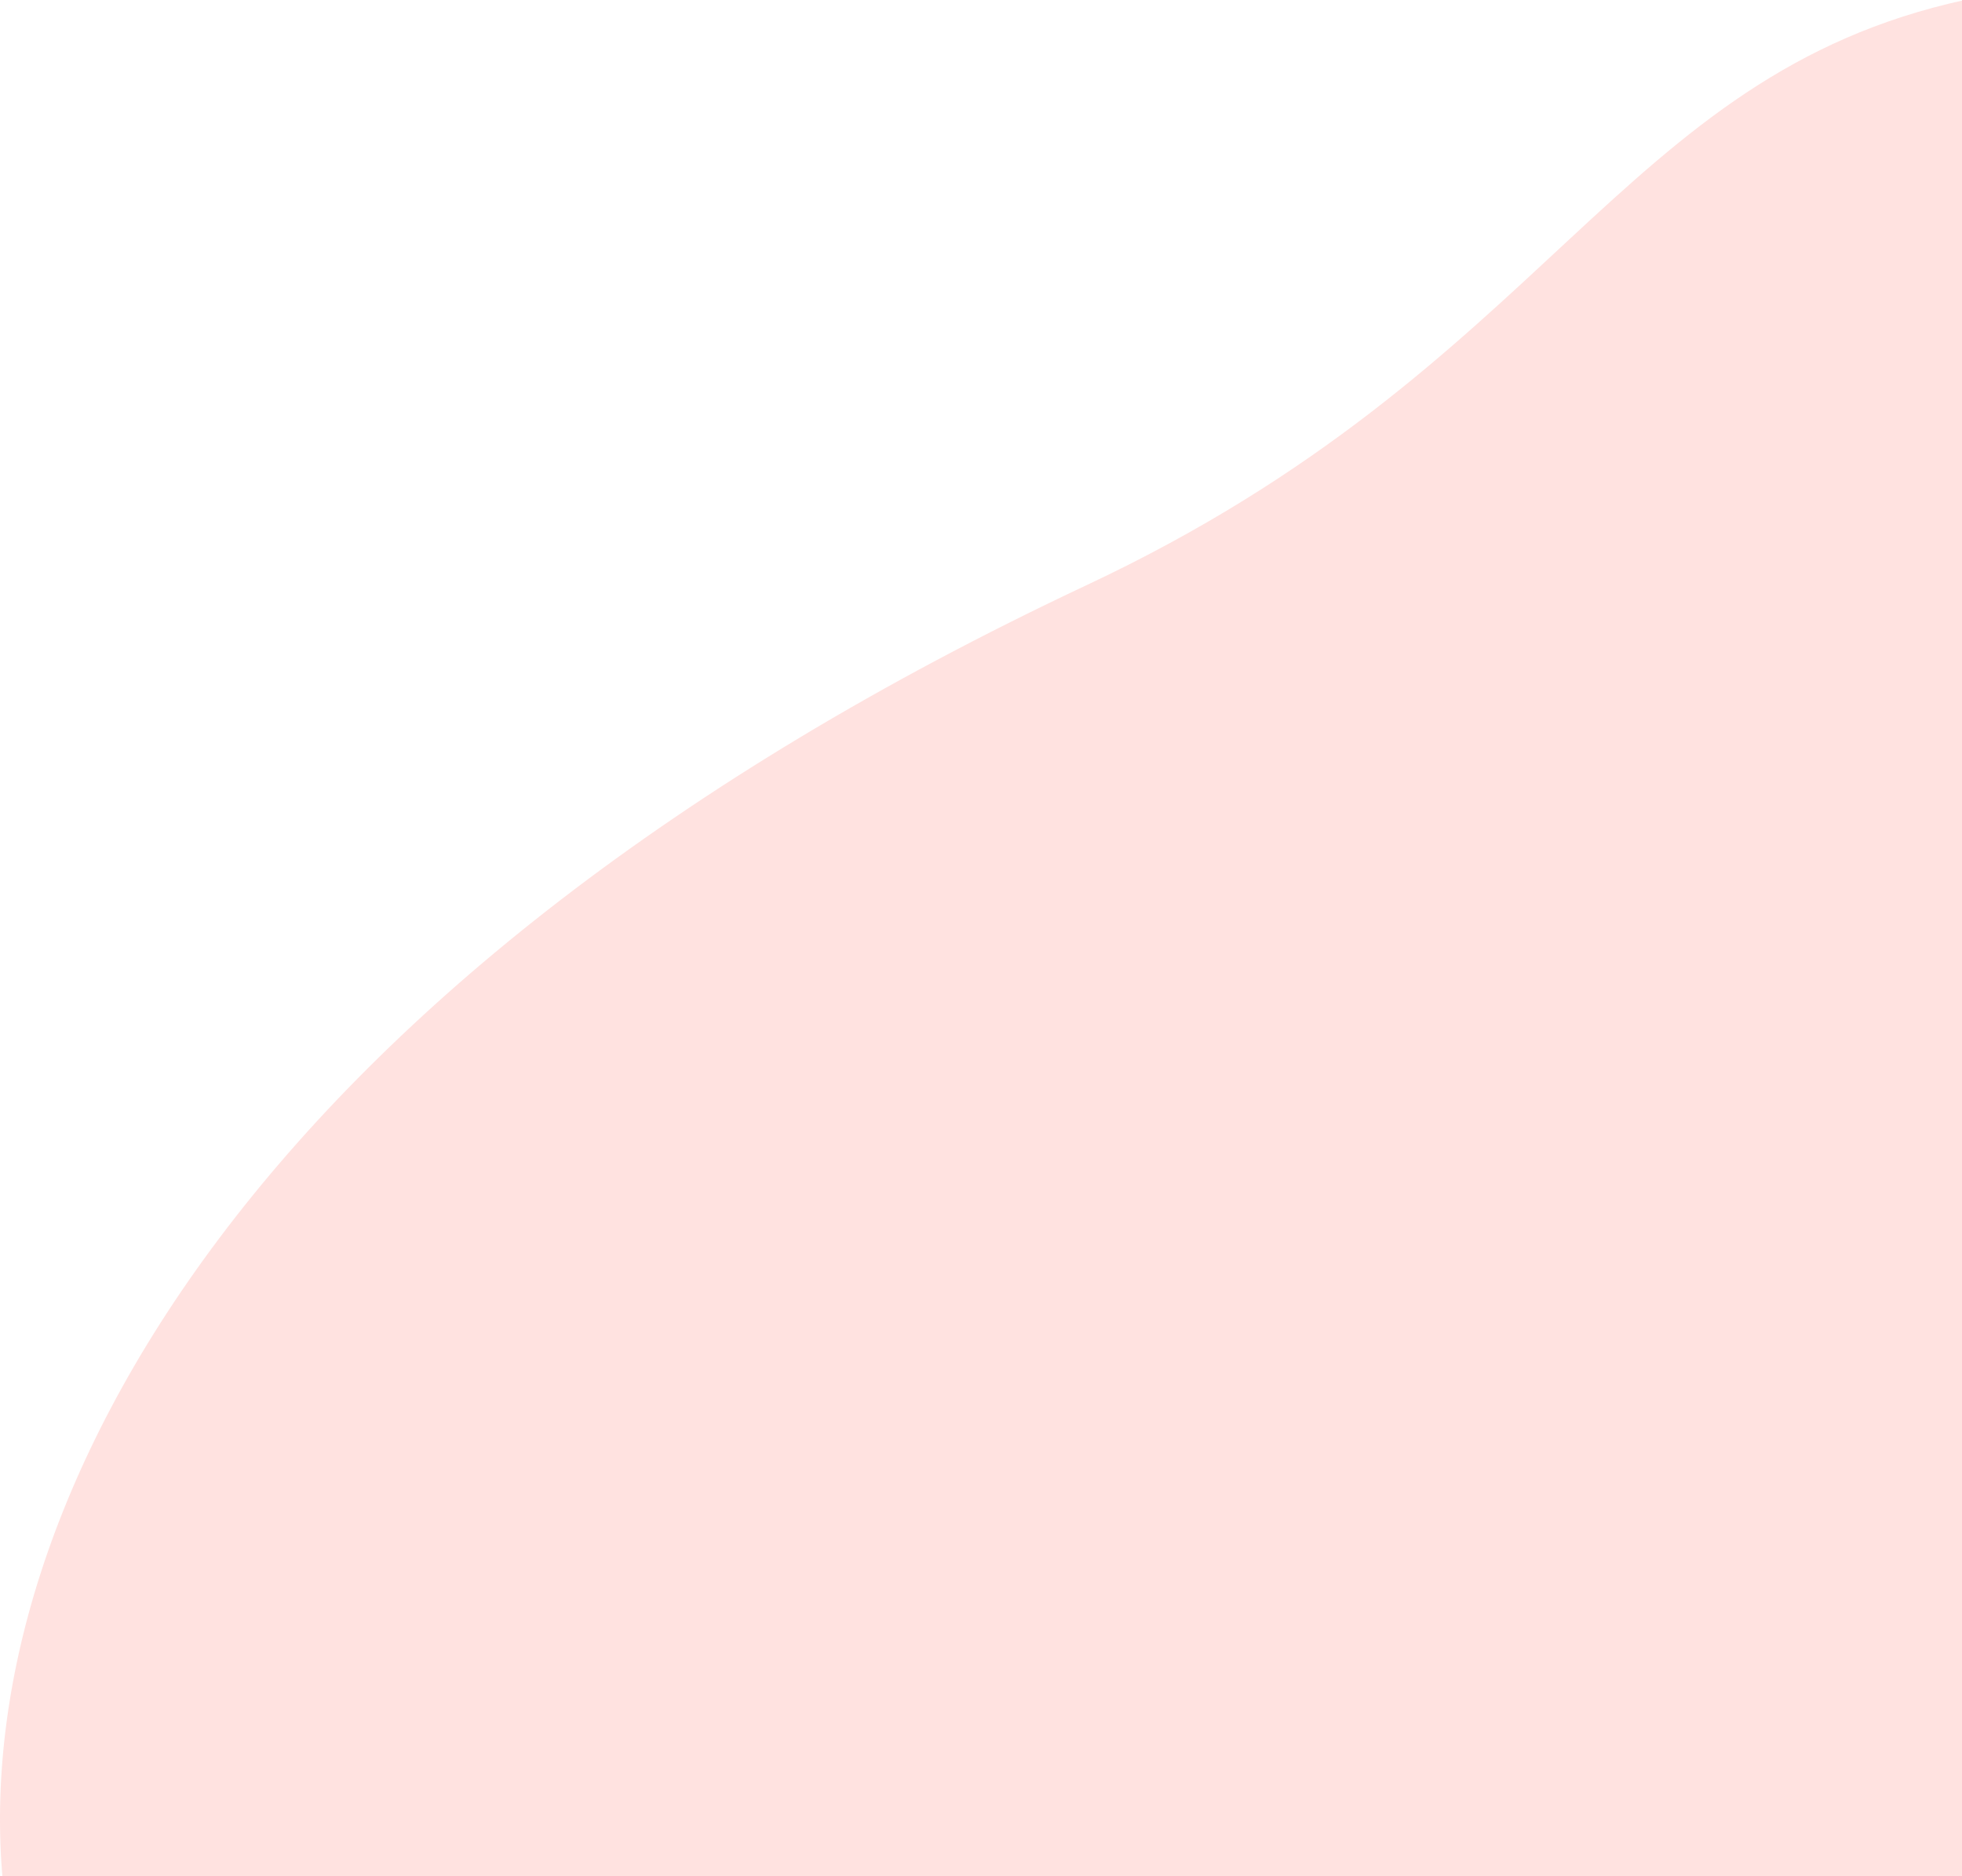
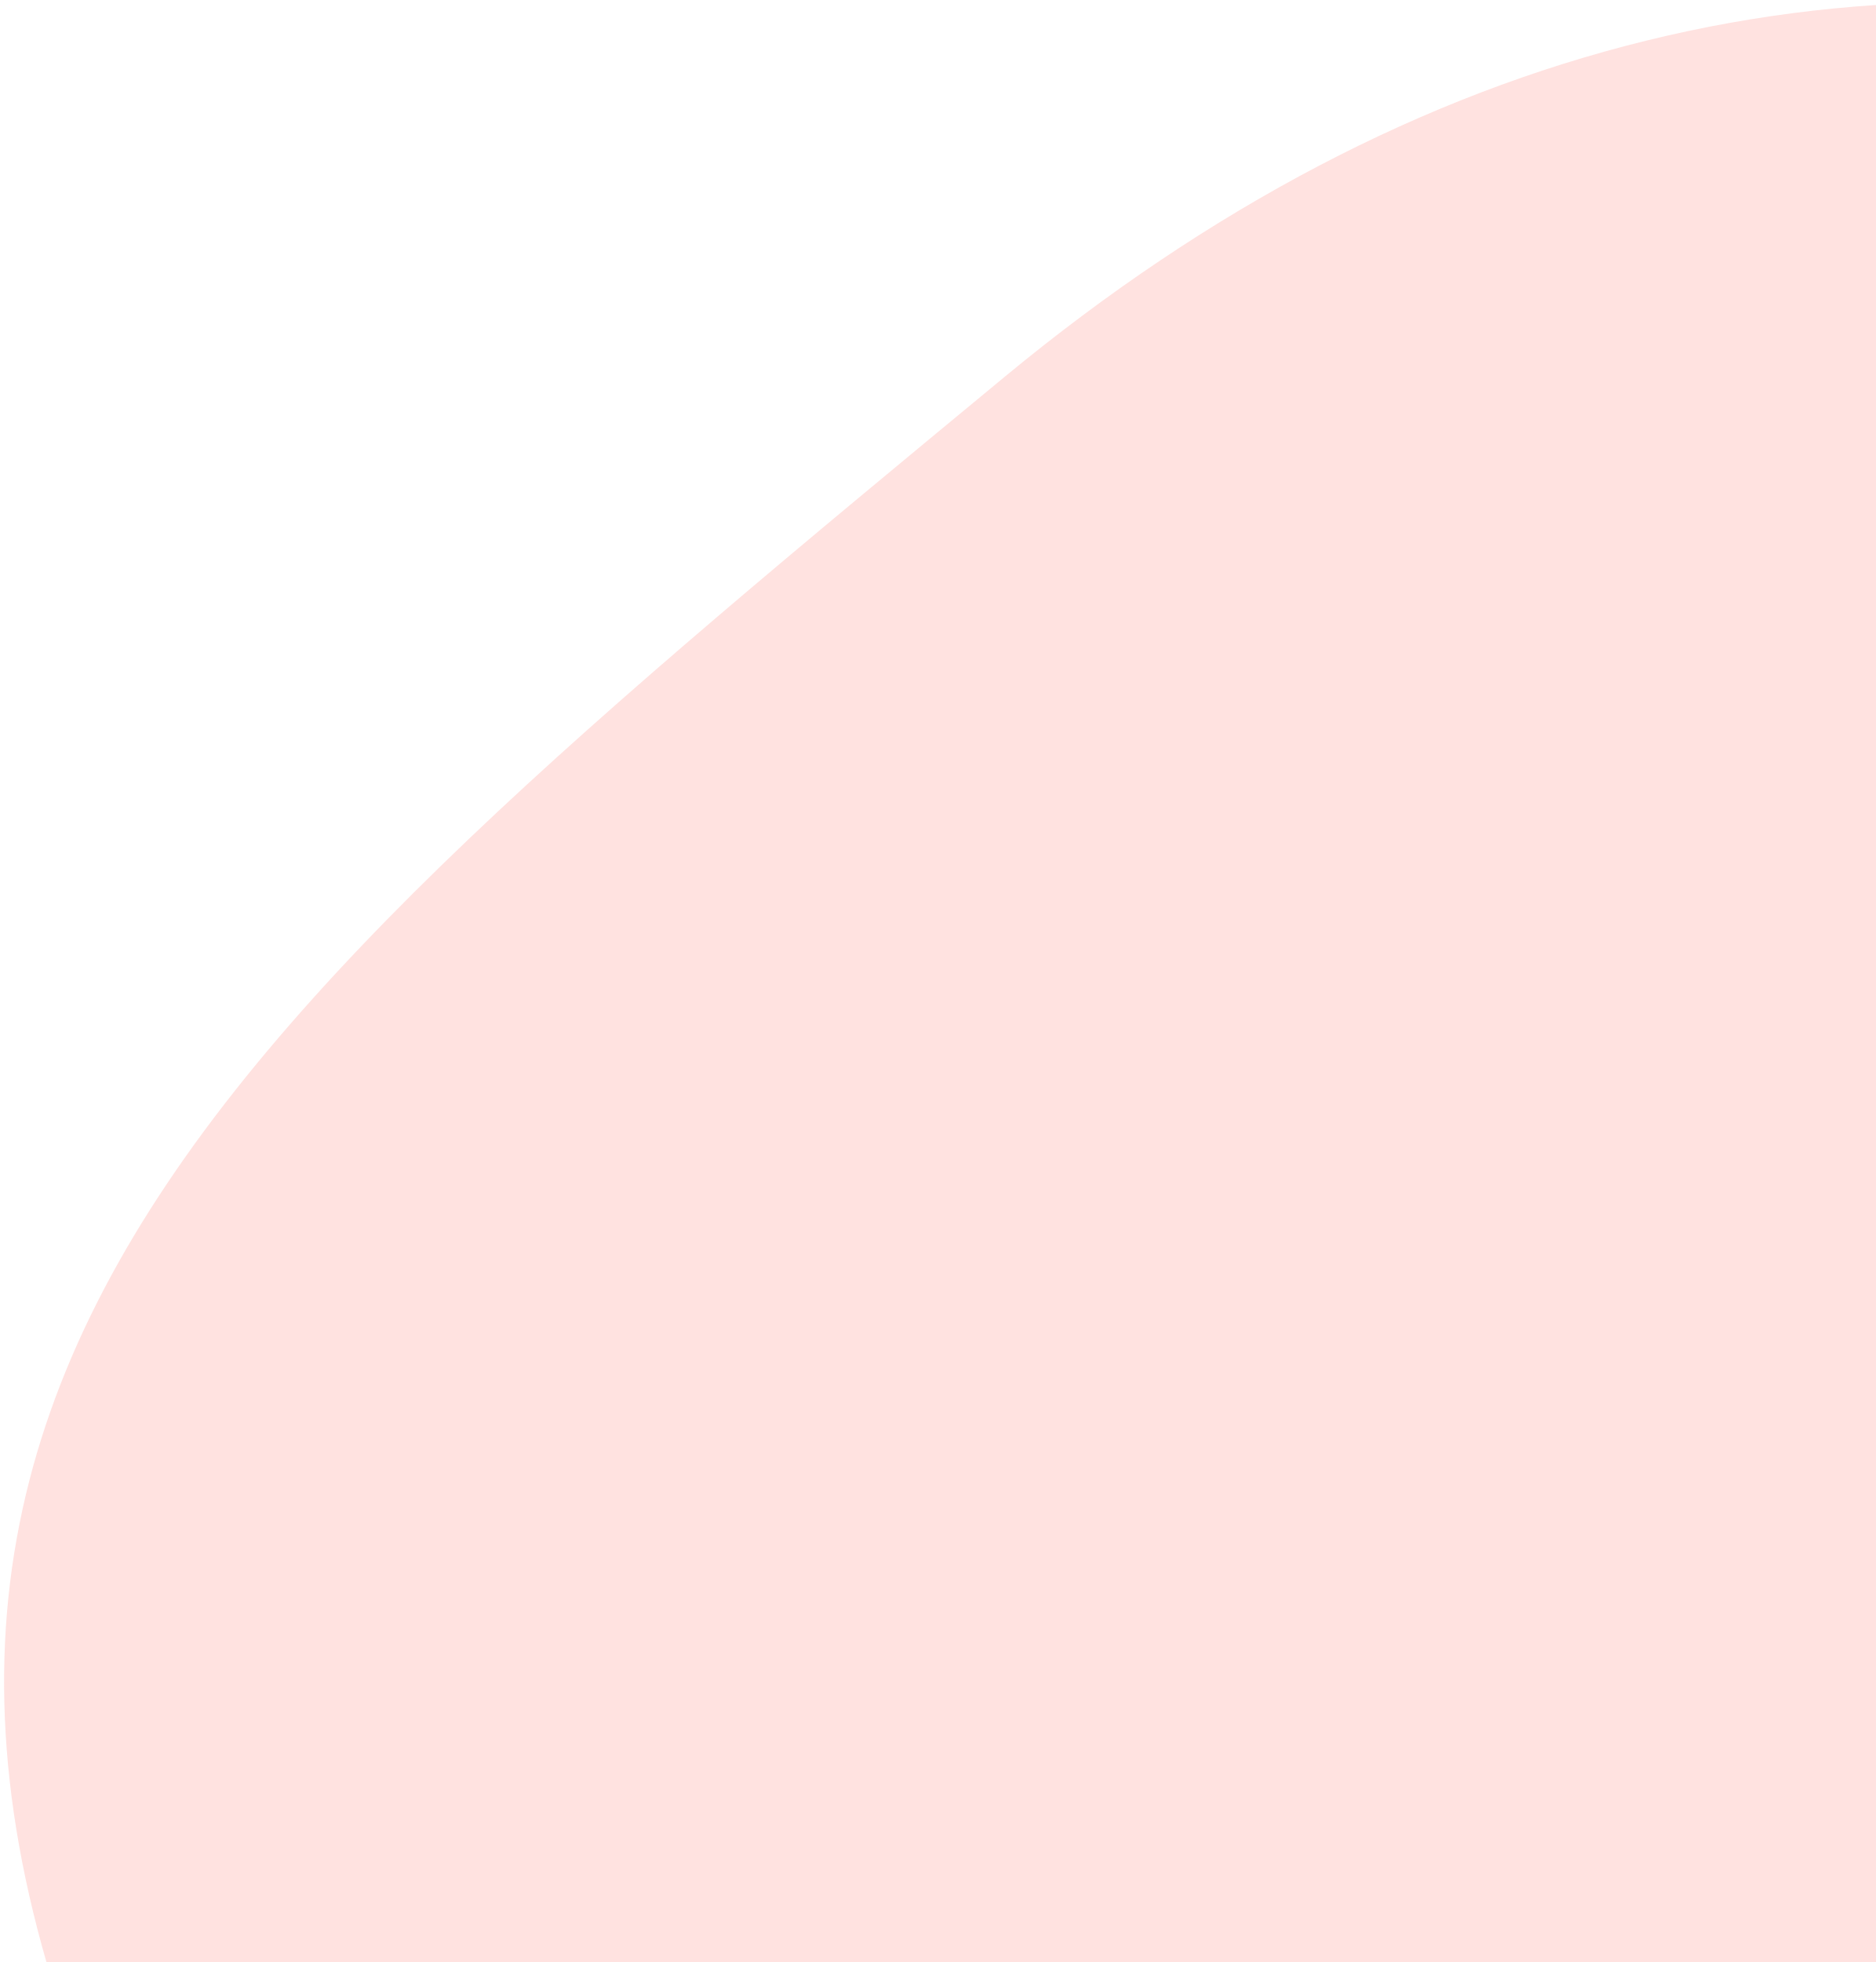
- <svg xmlns="http://www.w3.org/2000/svg" width="275" height="263" viewBox="0 0 275 263" fill="none">
-   <path d="M275.376 263.5V0C226.672 10.638 217.376 51.444 152.376 82C35.376 137 -4.377 210.817 0.376 263.5H275.376Z" fill="#FFA8A1" fill-opacity="0.33" />
+ <svg xmlns="http://www.w3.org/2000/svg" width="261" height="273" viewBox="0 0 261 273" fill="none">
+   <path d="M24.681 317.273C24.681 317.273 84.88 564.657 317.028 499.232C549.184 433.815 646.262 327.761 518.621 158.986C390.989 -9.794 253.578 -41.571 139.895 52.375C26.211 146.321 -36.997 198.712 24.681 317.273Z" fill="#FFA8A1" fill-opacity="0.33" />
</svg>
